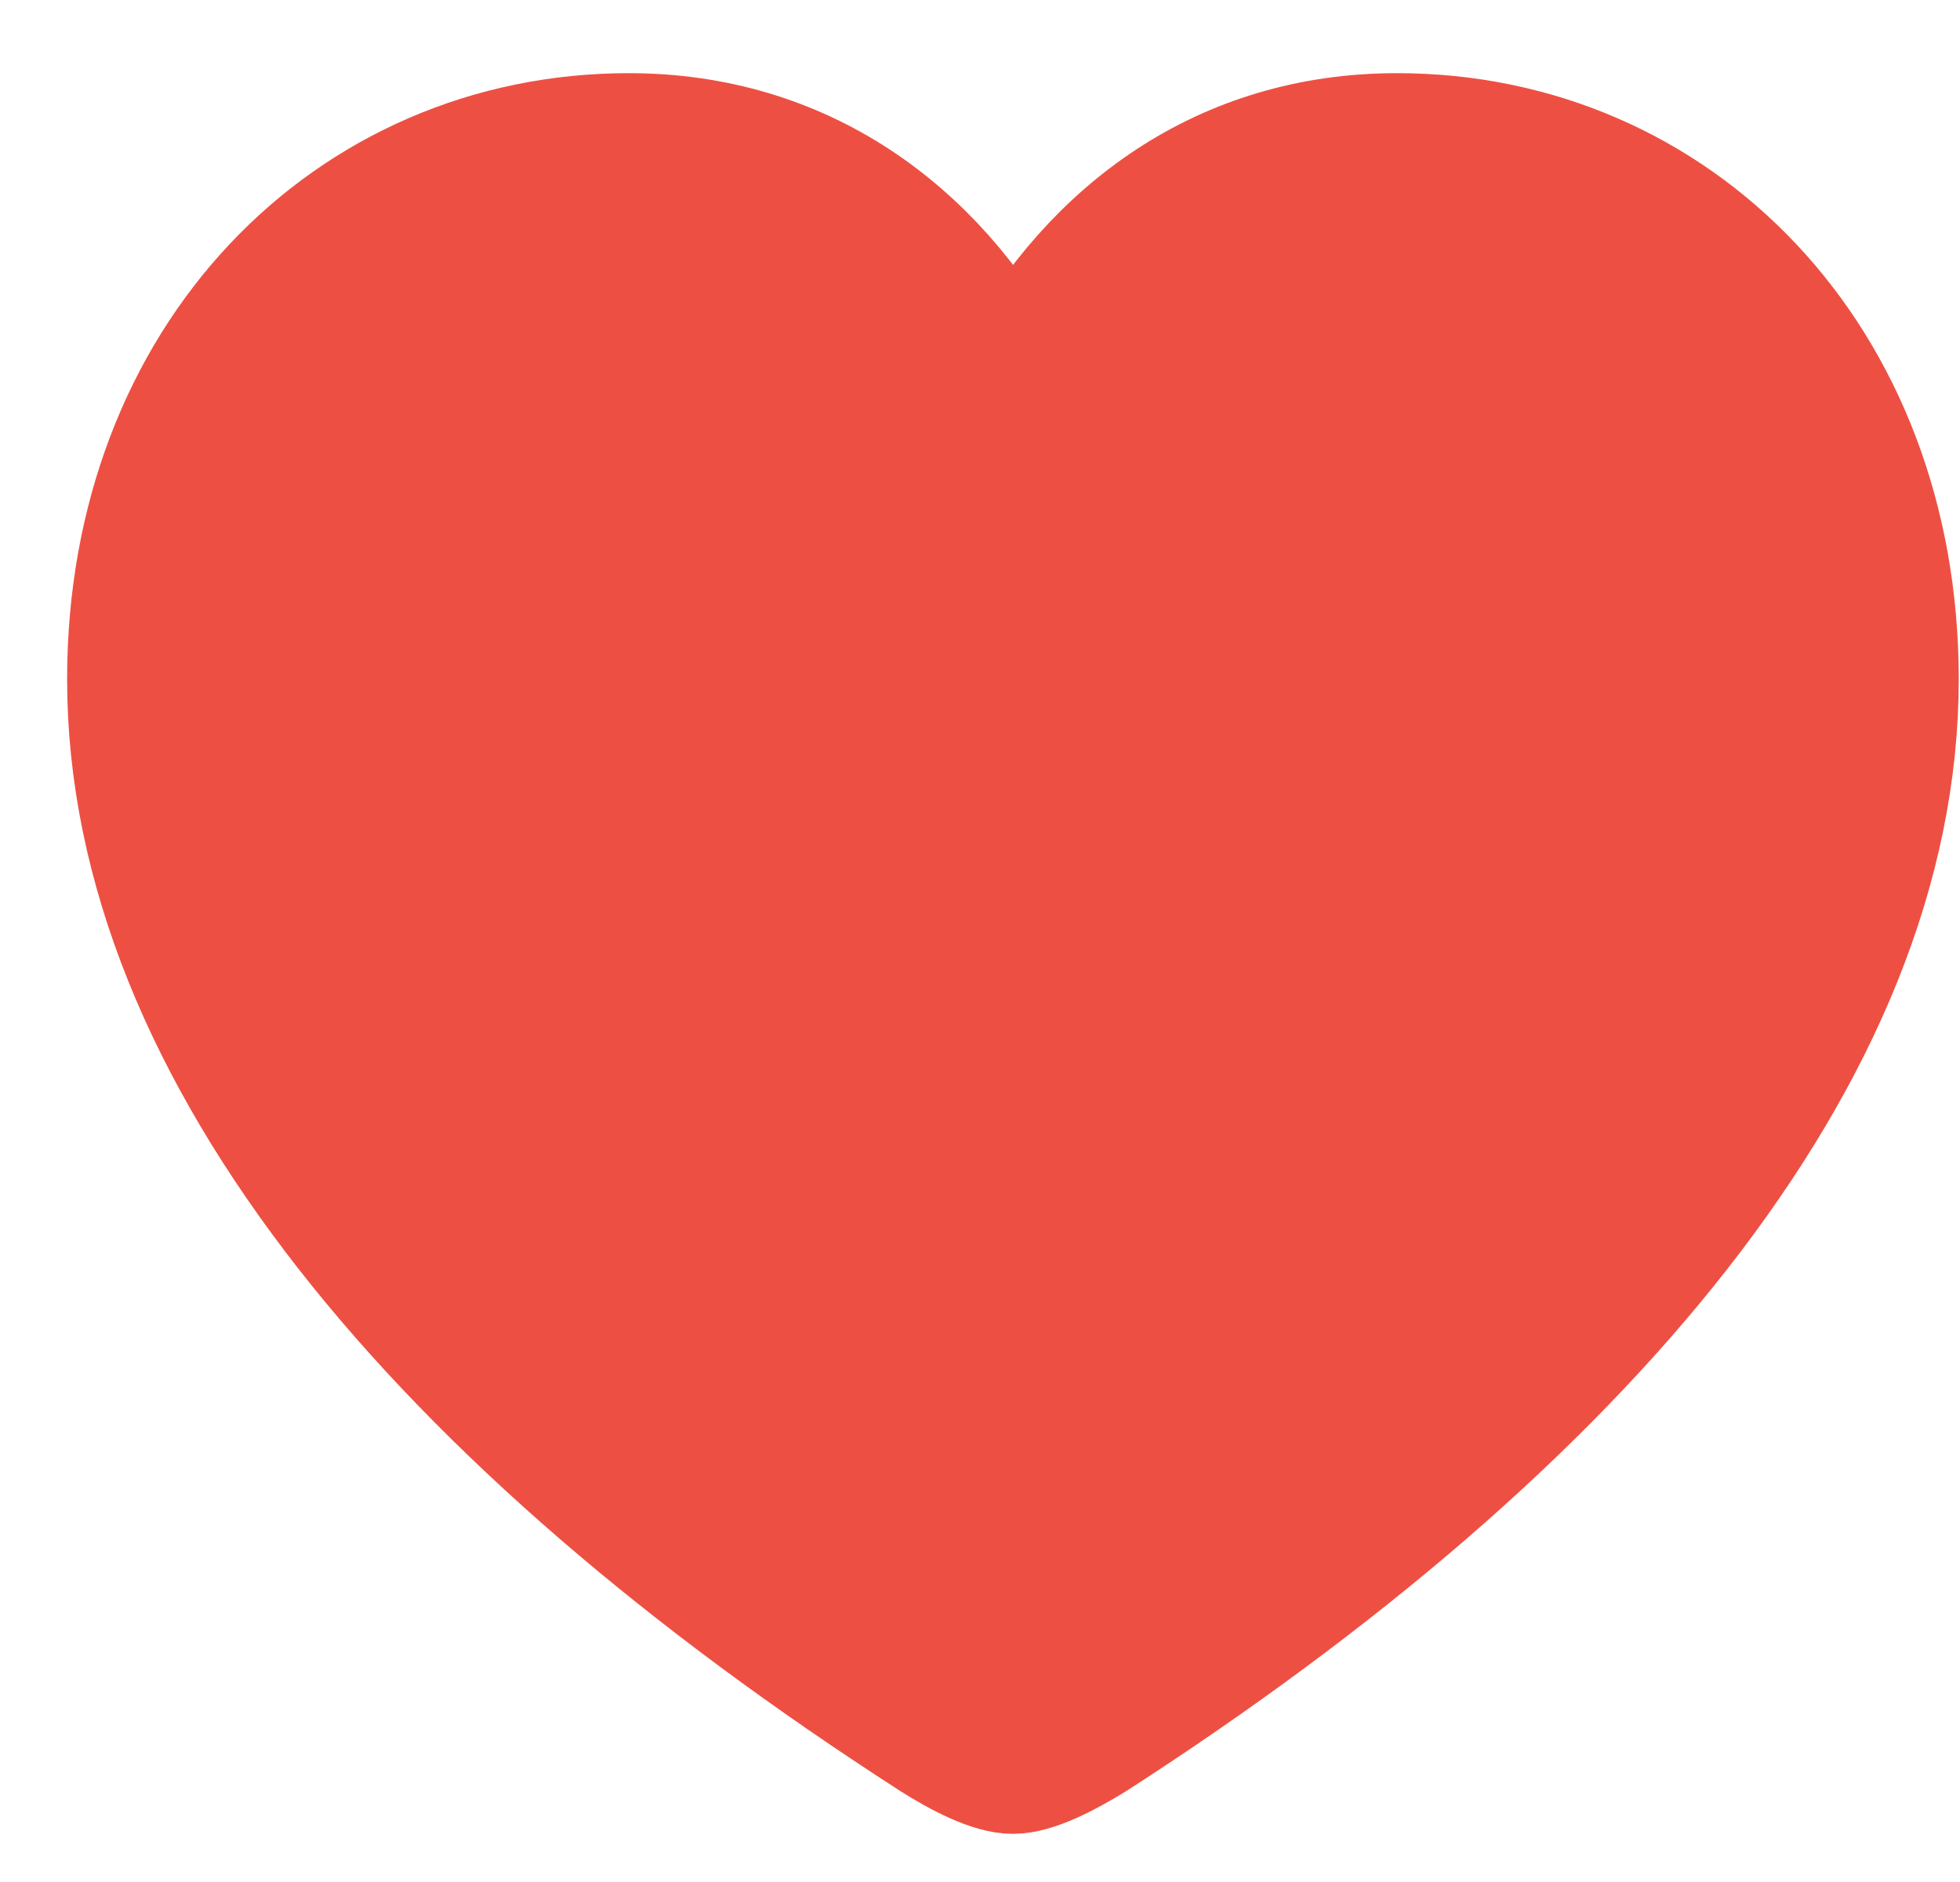
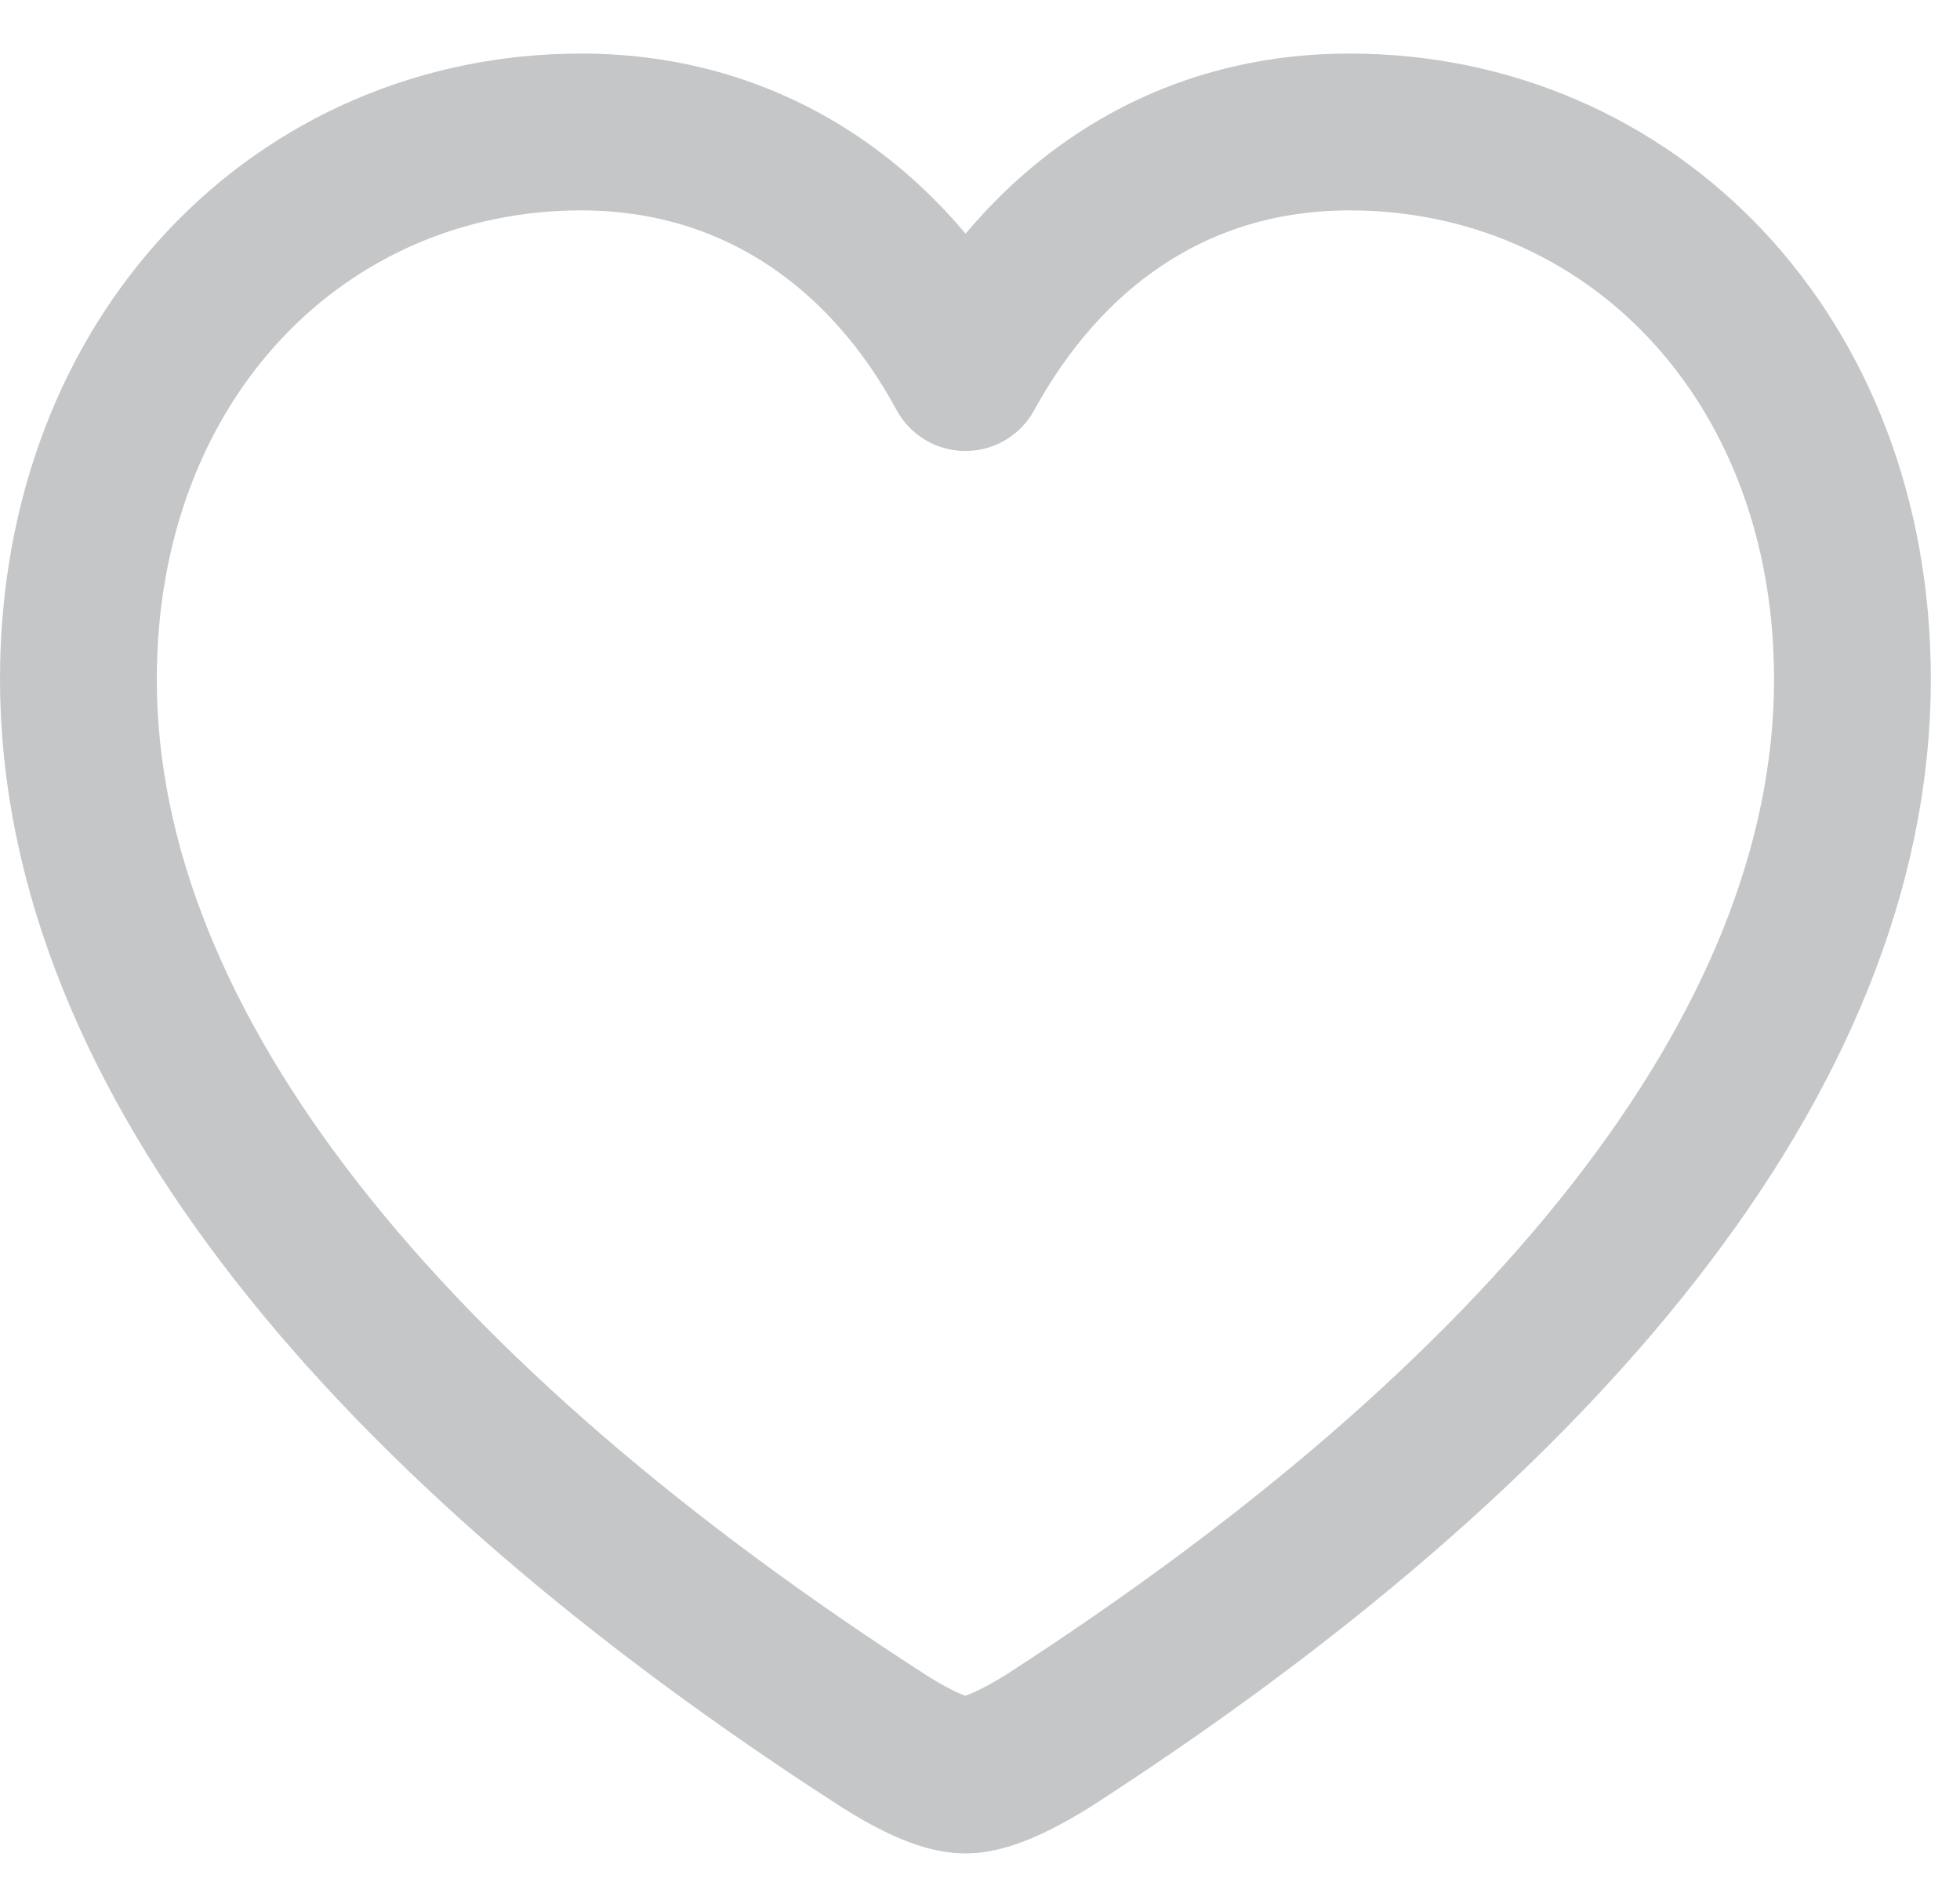
<svg xmlns="http://www.w3.org/2000/svg" width="25" height="24" viewBox="0 0 25 24" fill="none">
-   <path d="M12.92 22.636C13.206 22.636 13.622 22.418 13.966 22.206C20.219 18.174 24.234 13.448 24.234 8.662C24.234 4.542 21.39 1.683 17.82 1.683C15.597 1.683 13.927 2.911 12.92 4.751C11.931 2.92 10.241 1.683 8.02 1.683C4.451 1.683 1.606 4.542 1.606 8.662C1.606 13.448 5.621 18.174 11.884 22.206C12.218 22.418 12.633 22.636 12.92 22.636Z" fill="#ED5043" stroke="#ED5043" stroke-width="1.5" stroke-linejoin="round" />
+   <path d="M12.314 22.636C12.6 22.636 13.017 22.418 13.36 22.206C19.613 18.174 23.628 13.448 23.628 8.662C23.628 4.542 20.784 1.683 17.214 1.683C14.991 1.683 13.321 2.911 12.314 4.751C11.325 2.92 9.635 1.683 7.414 1.683C3.845 1.683 1 4.542 1 8.662C1 13.448 5.015 18.174 11.278 22.206C11.612 22.418 12.027 22.636 12.314 22.636Z" stroke="#C4C6C7" stroke-width="2" stroke-linejoin="round" />
</svg>
